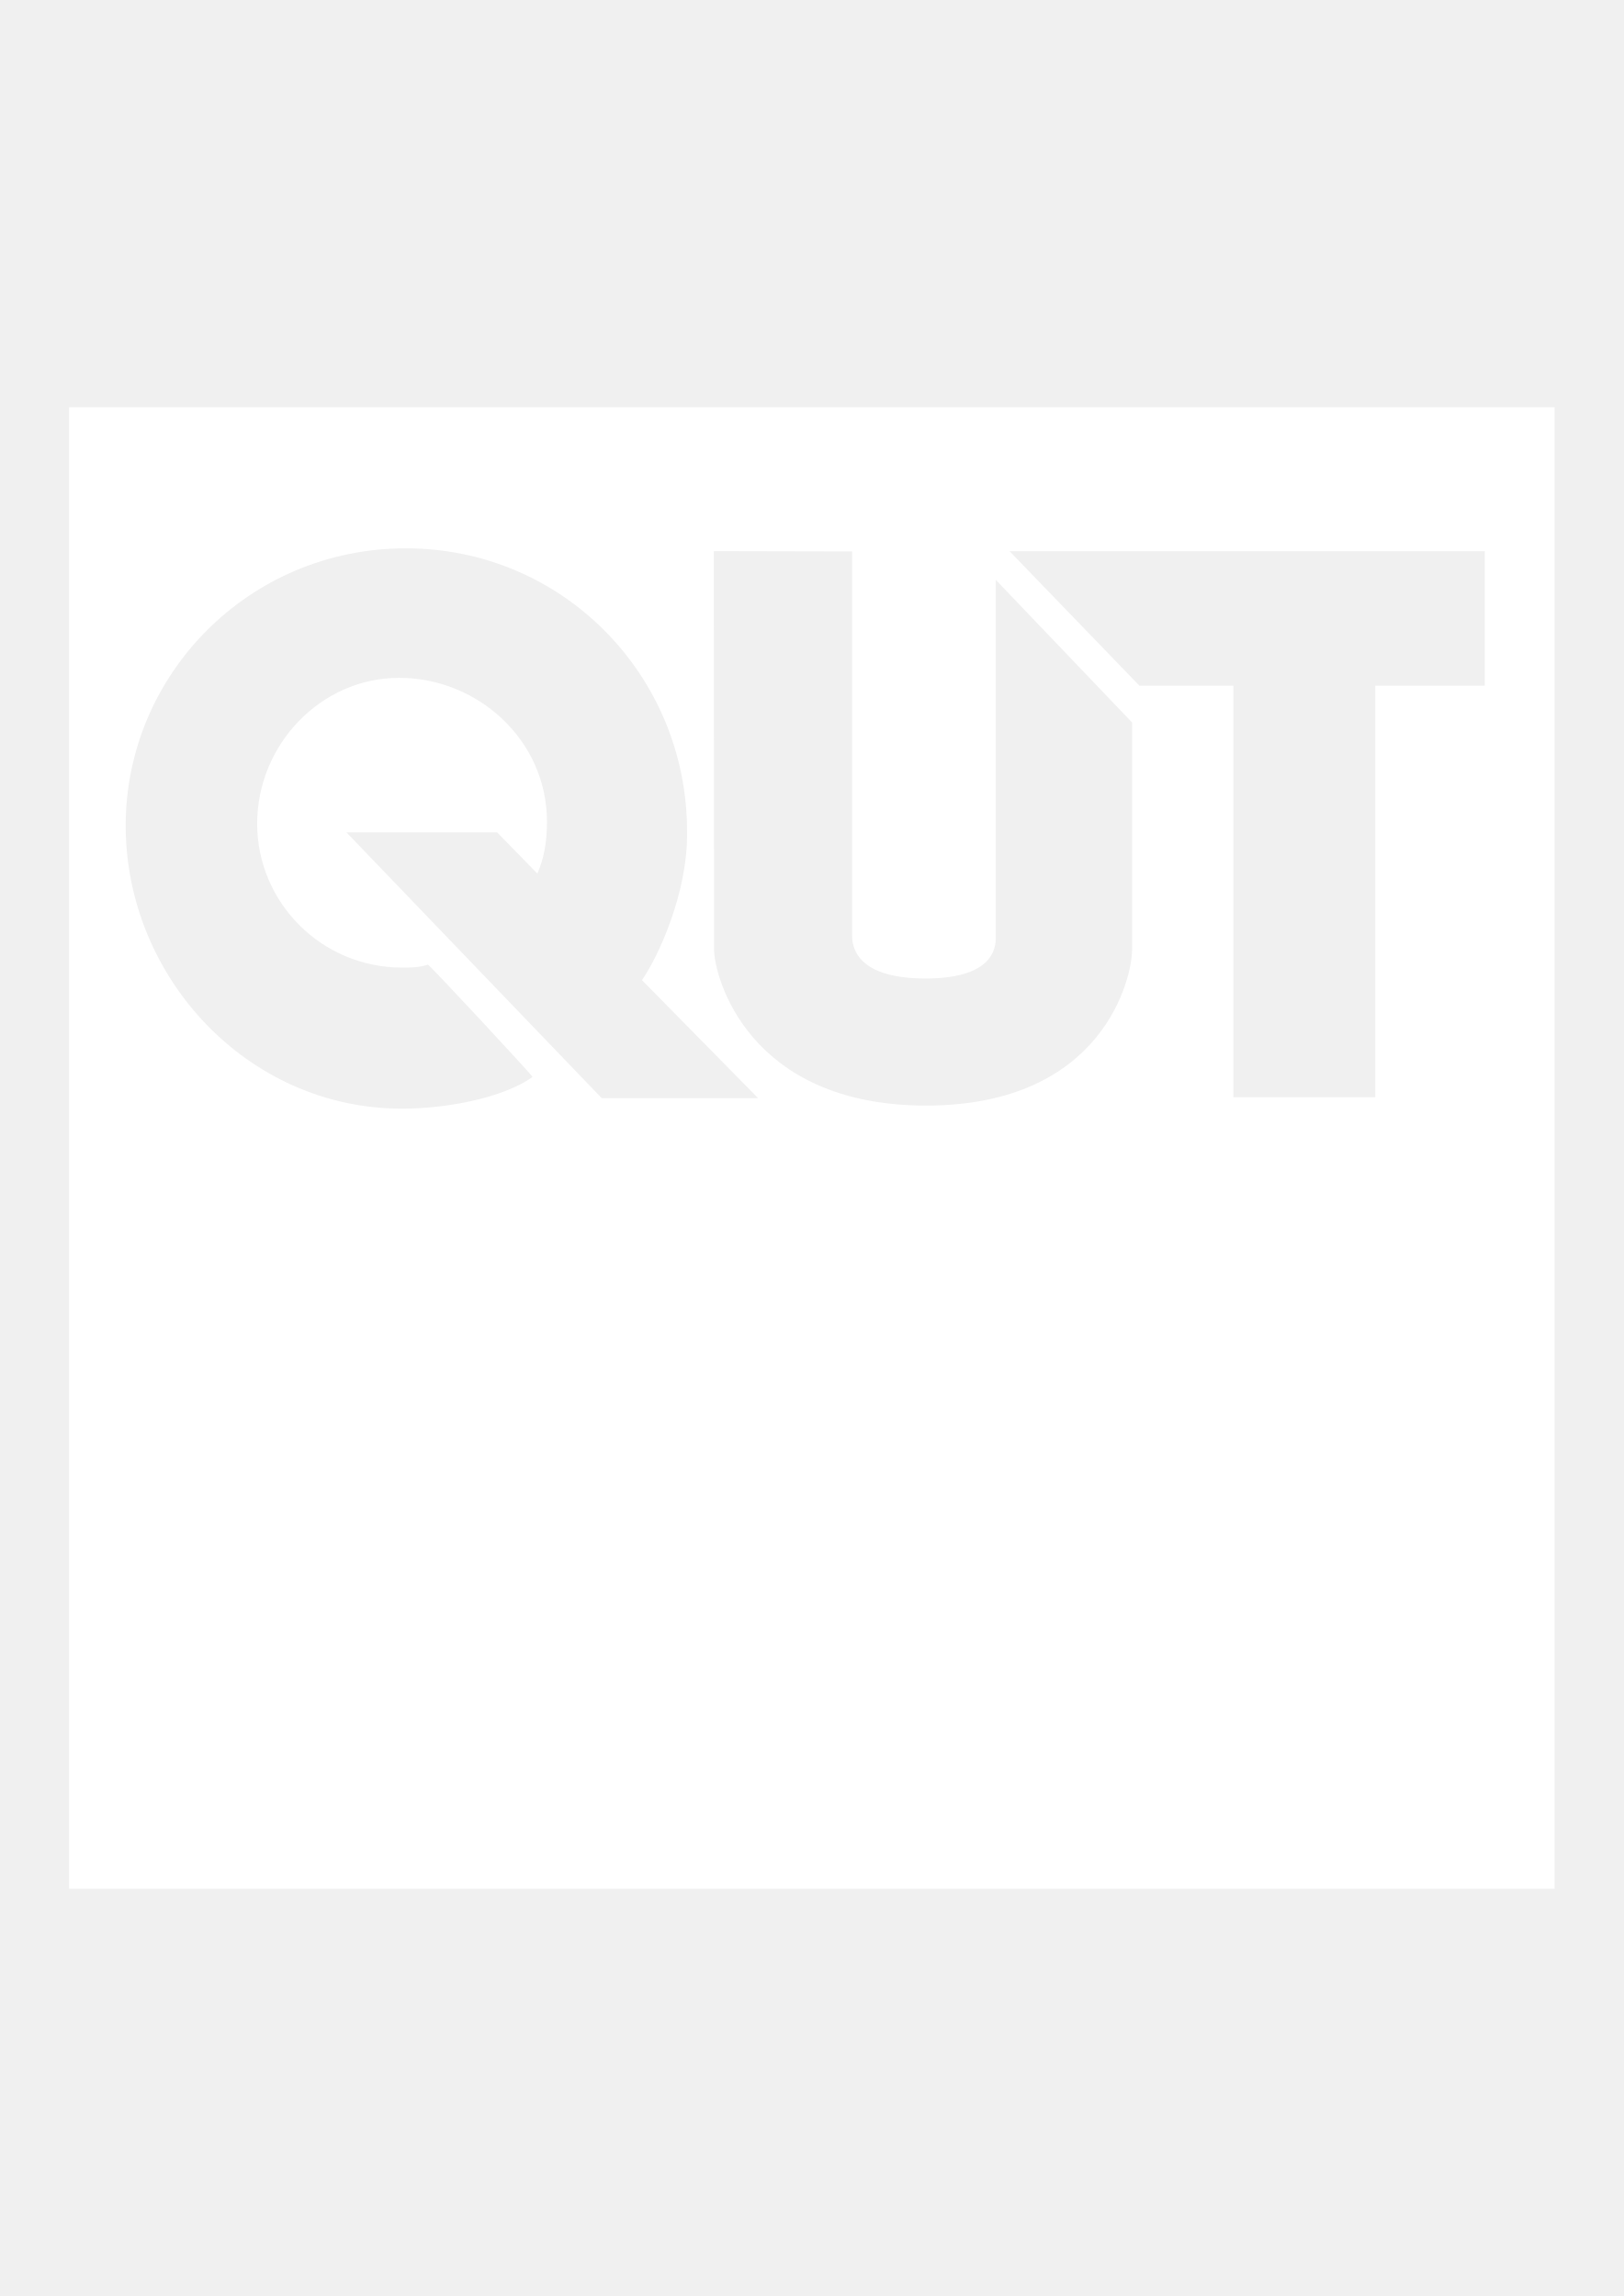
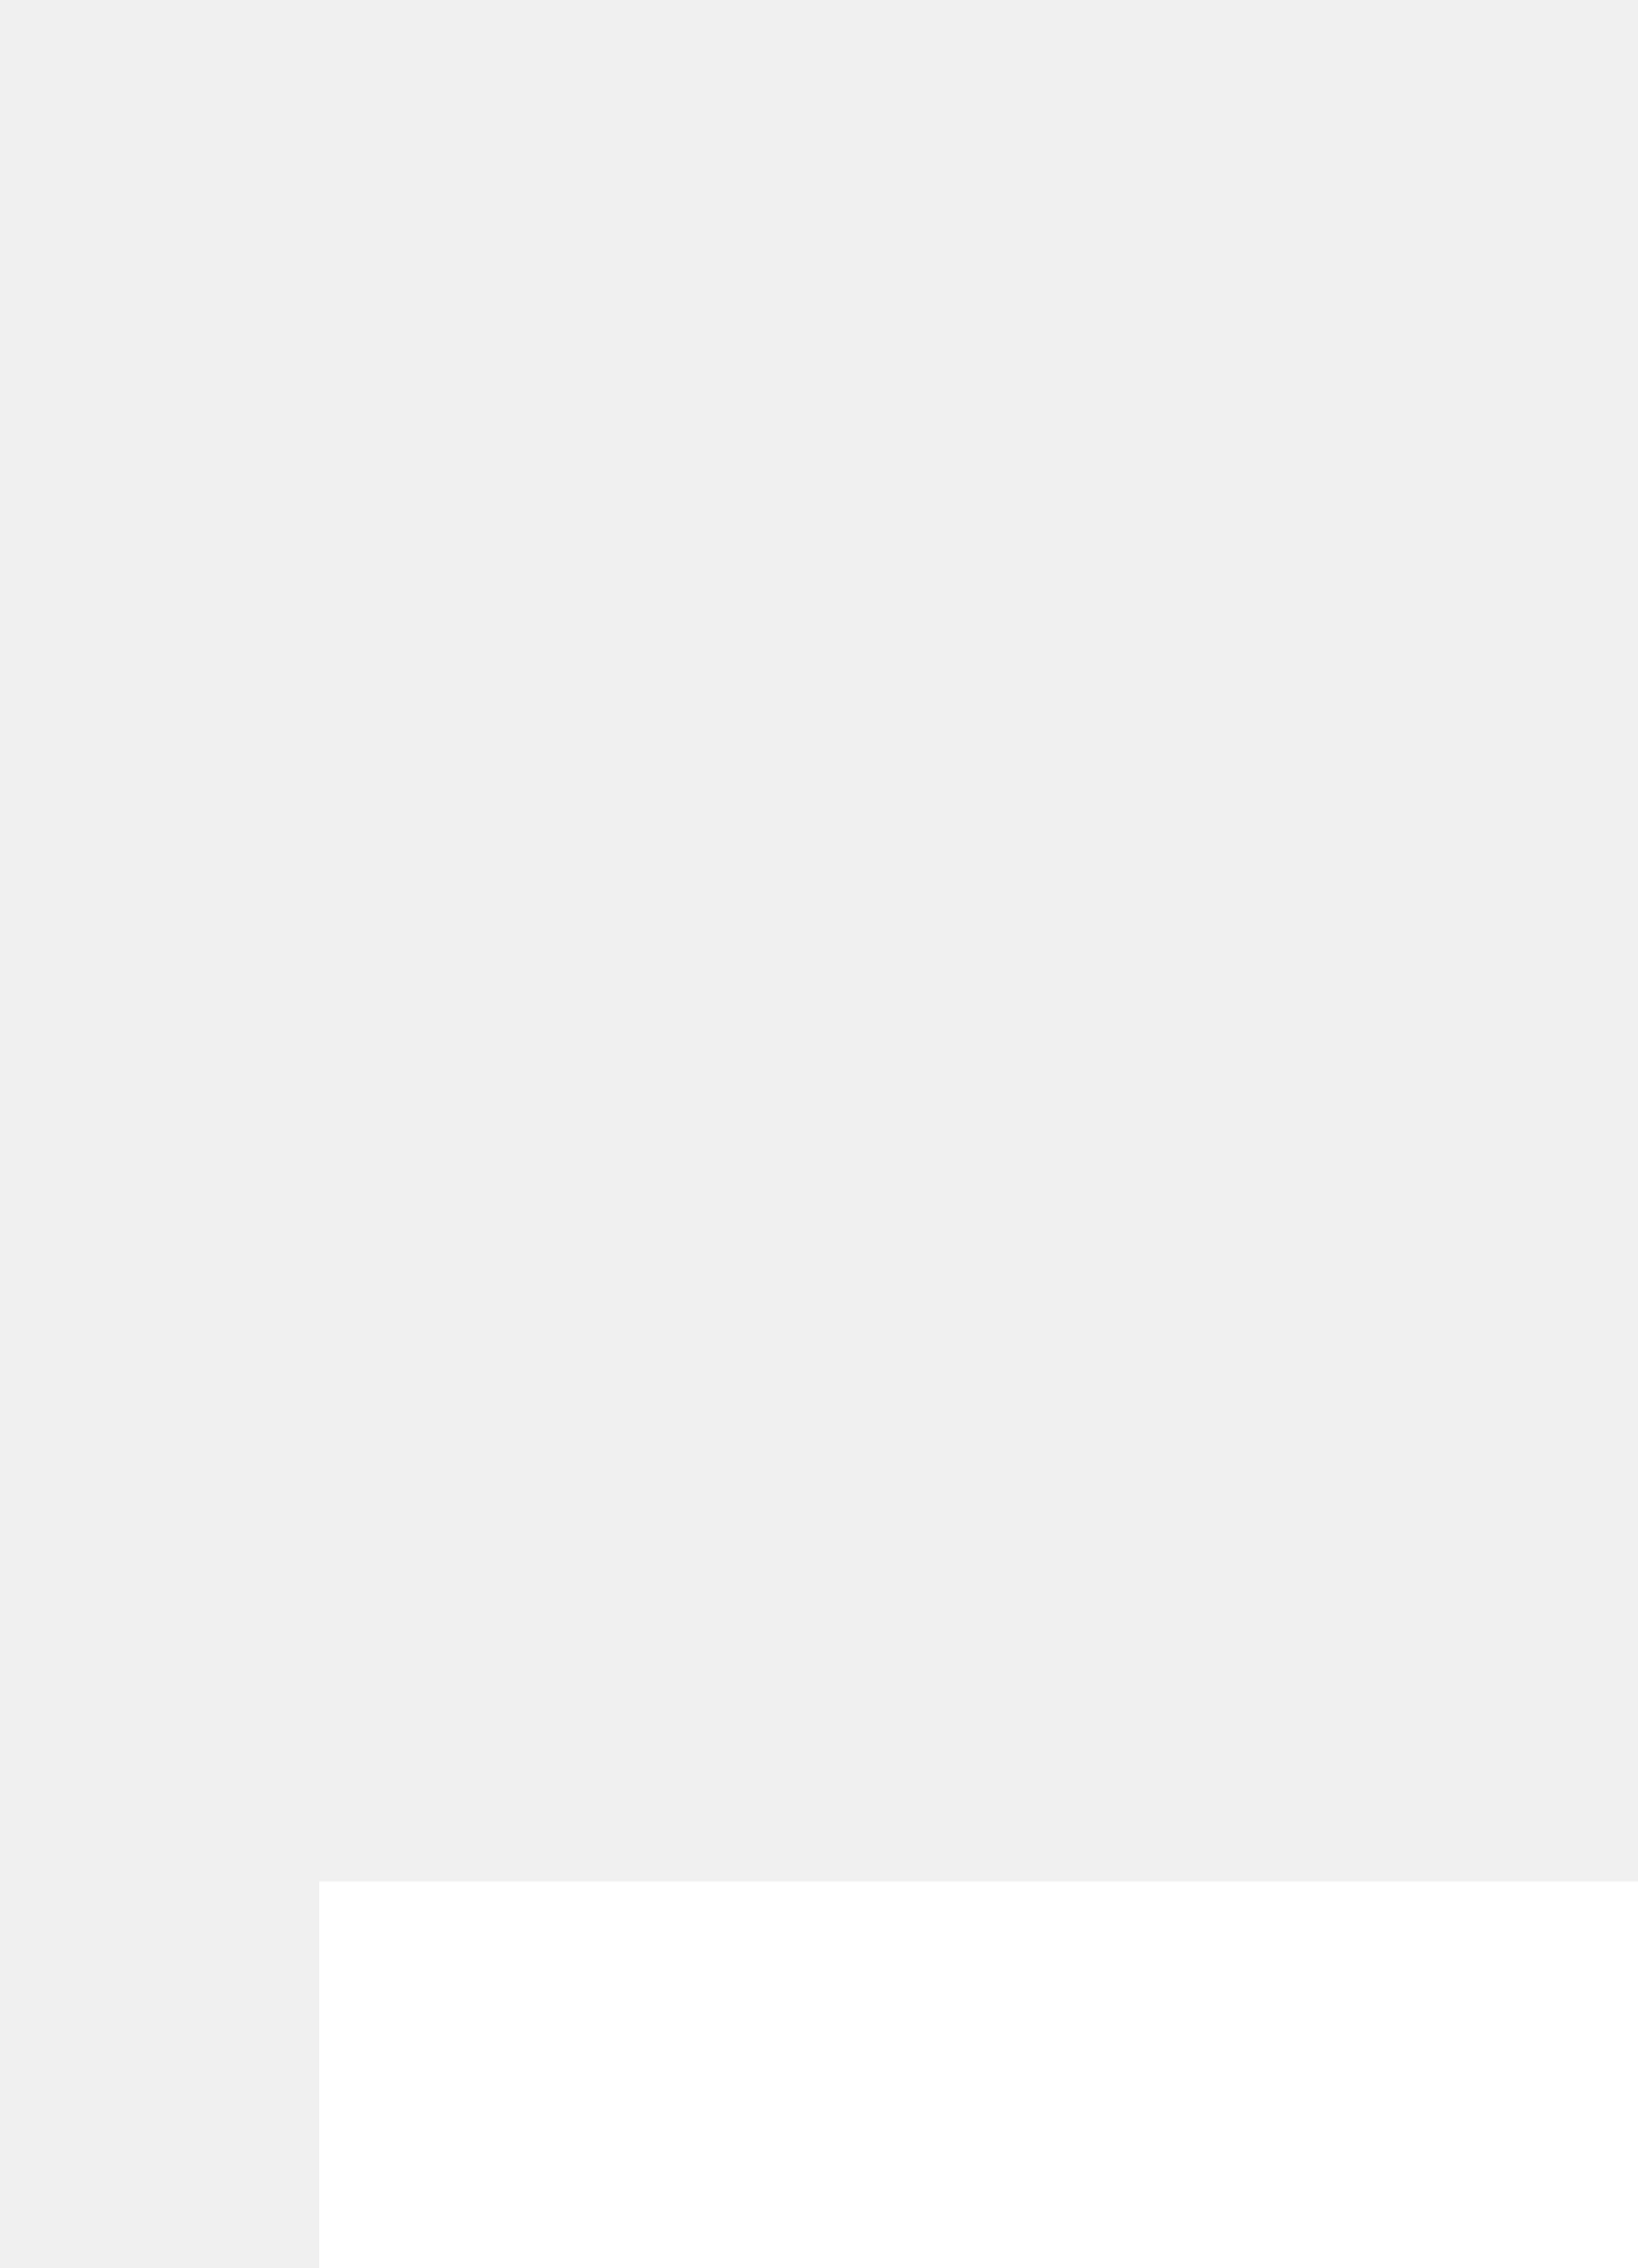
- <svg xmlns="http://www.w3.org/2000/svg" id="Layer_2" version="1.1" viewBox="0 0 595.28 841.89">
+ <svg xmlns="http://www.w3.org/2000/svg" id="Layer_2" version="1.1" viewBox="0 0 130 180">
  <defs id="defs1">
    <style id="style1">
      .st0 {
        fill: #fff;
        fill-rule: evenodd;
      }
    </style>
  </defs>
  <path class="st0" d="M25.33,149.33v543.22h544.61V149.33H25.33ZM220.58,402.65l-93.59-97.46h55.25l14.77,15.13c2.11-4.93,3.52-10.56,3.52-19,0-29.91-25.34-52.77-54.18-52.77s-52.07,24.61-52.07,53.48,23.58,52.76,53.11,52.76c3.17,0,6.06,0,9.5-1.05.48-.16,38.64,40.97,38.36,41.16-10.89,7.75-31.67,11.62-47.86,11.62-56.98,0-101.31-48.55-101.31-103.78s45.03-101.68,102.72-101.68,103.09,46.79,103.09,103.78c.36,22.89-10.9,46.46-16.53,54.55l42.57,43.27h-57.35ZM415.03,348.33c0,10.01-10.38,57.06-75.55,57.06s-77.7-47.15-77.7-57.42l-.08-145.88,50.69.11v140.39c0,3.17.02,16.2,26.93,16.2s25.75-13.21,25.75-15.85v-130.33l49.97,52.31v83.4ZM544.36,251.43h-40.18v150.91h-52v-150.91h-34.45l-47.6-49.31h174.23v49.31Z" id="path1" />
</svg>
